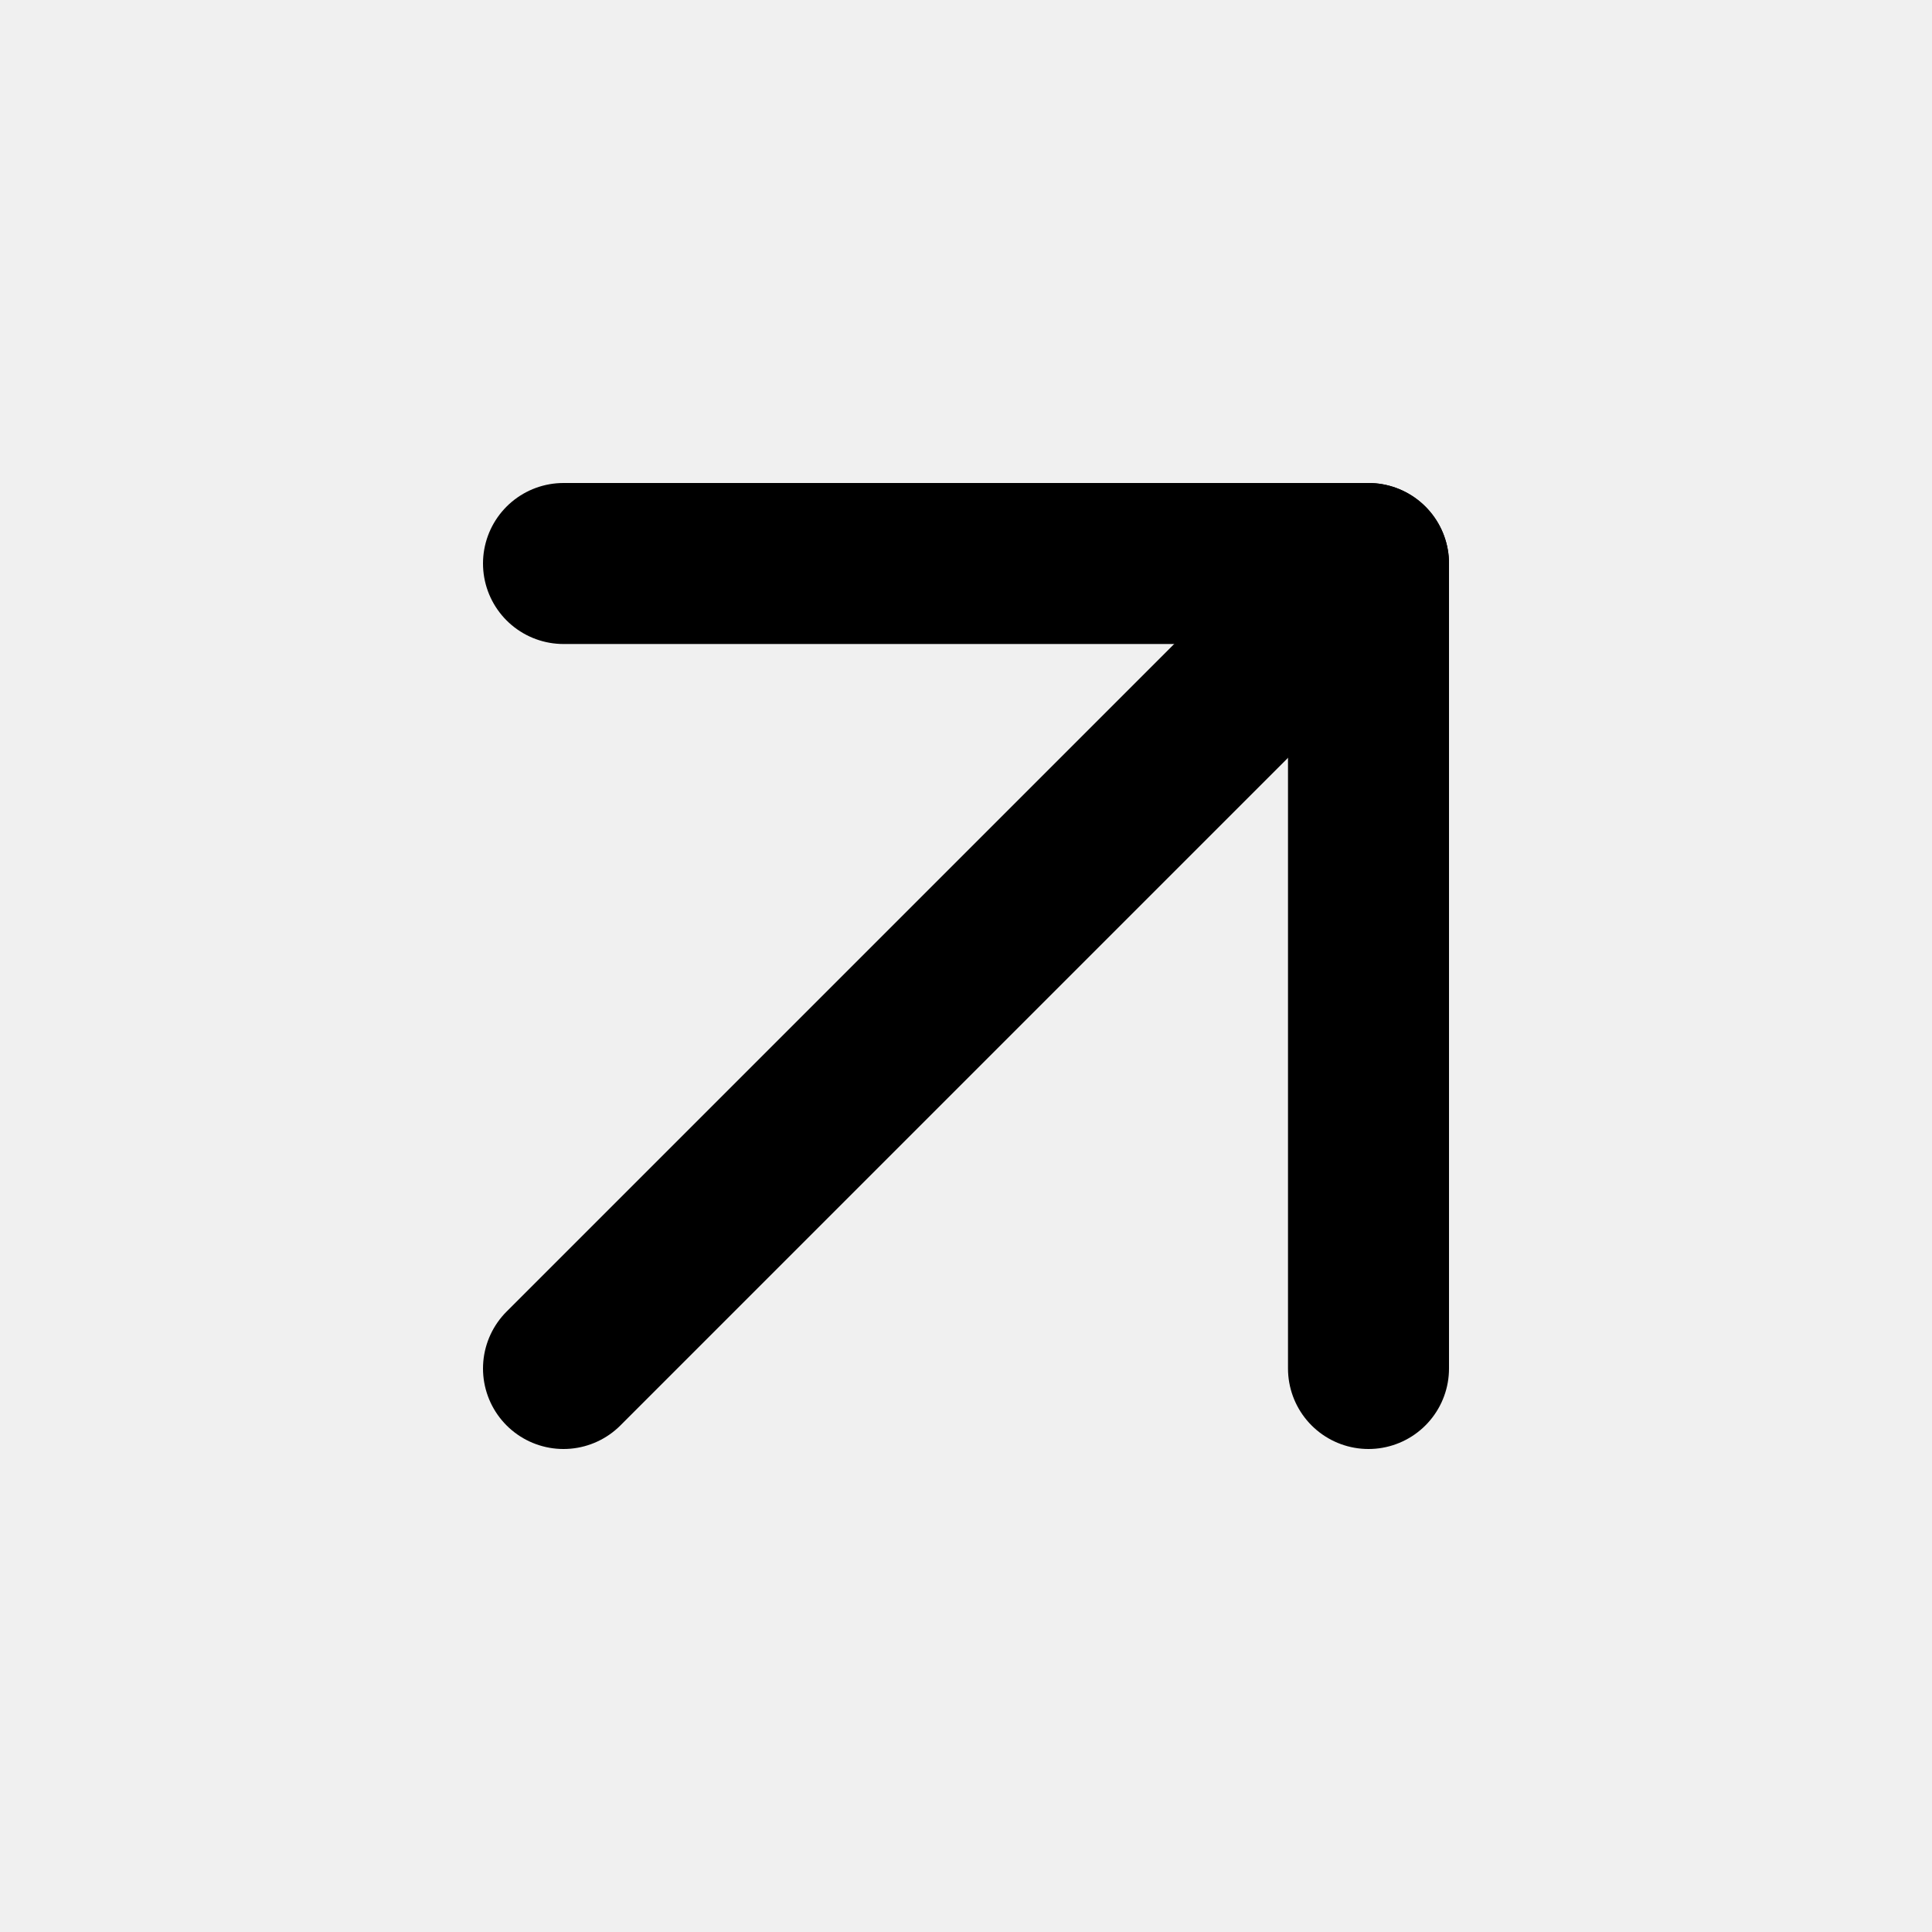
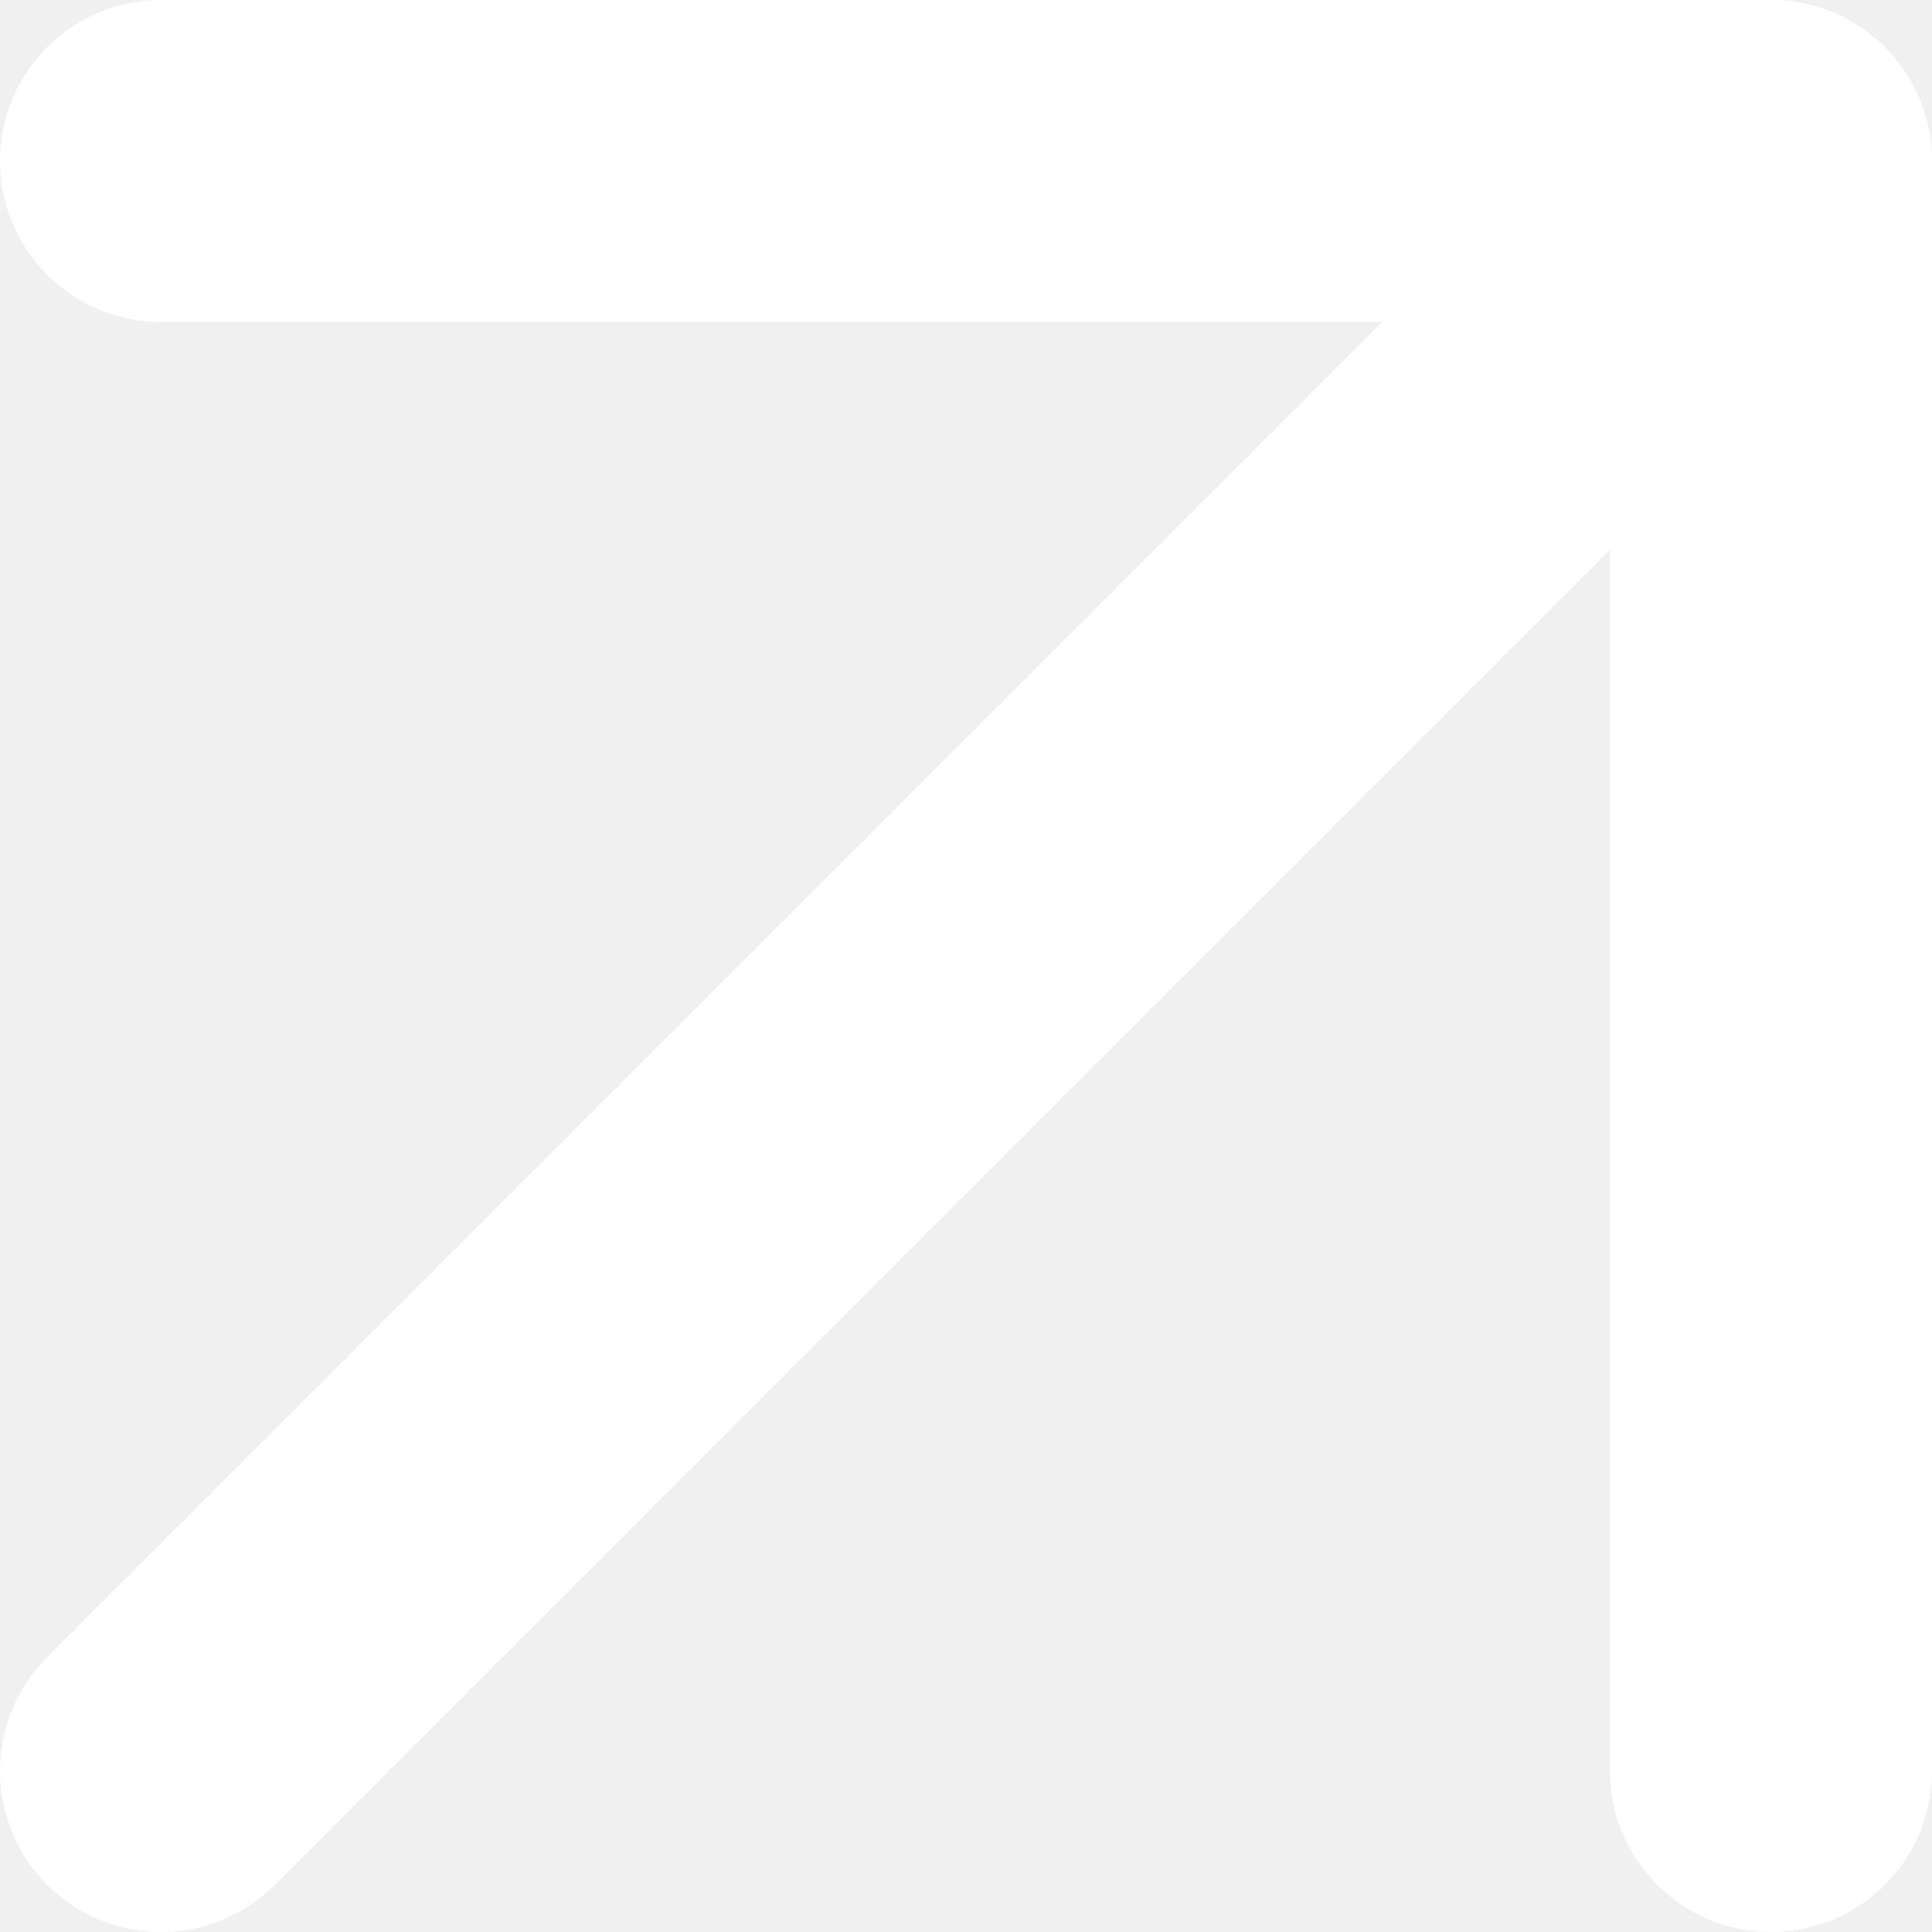
- <svg xmlns="http://www.w3.org/2000/svg" width="24" height="24" viewBox="0 0 24 24" fill="none" stroke="currentColor" stroke-width="2" stroke-linecap="round" stroke-linejoin="round" class="w-4 h-4 text-subdued">
-   <line x1="7" y1="17" x2="17" y2="7" />
-   <polyline points="7 7 17 7 17 17" />
+ <svg xmlns="http://www.w3.org/2000/svg" width="12" height="12" viewBox="0 0 12 12" fill="none">
+   <path d="M1 11L11 1" stroke="white" stroke-width="2" stroke-linecap="round" stroke-linejoin="round" />
+   <path d="M1 1H11V11" stroke="white" stroke-width="2" stroke-linecap="round" stroke-linejoin="round" />
</svg>
